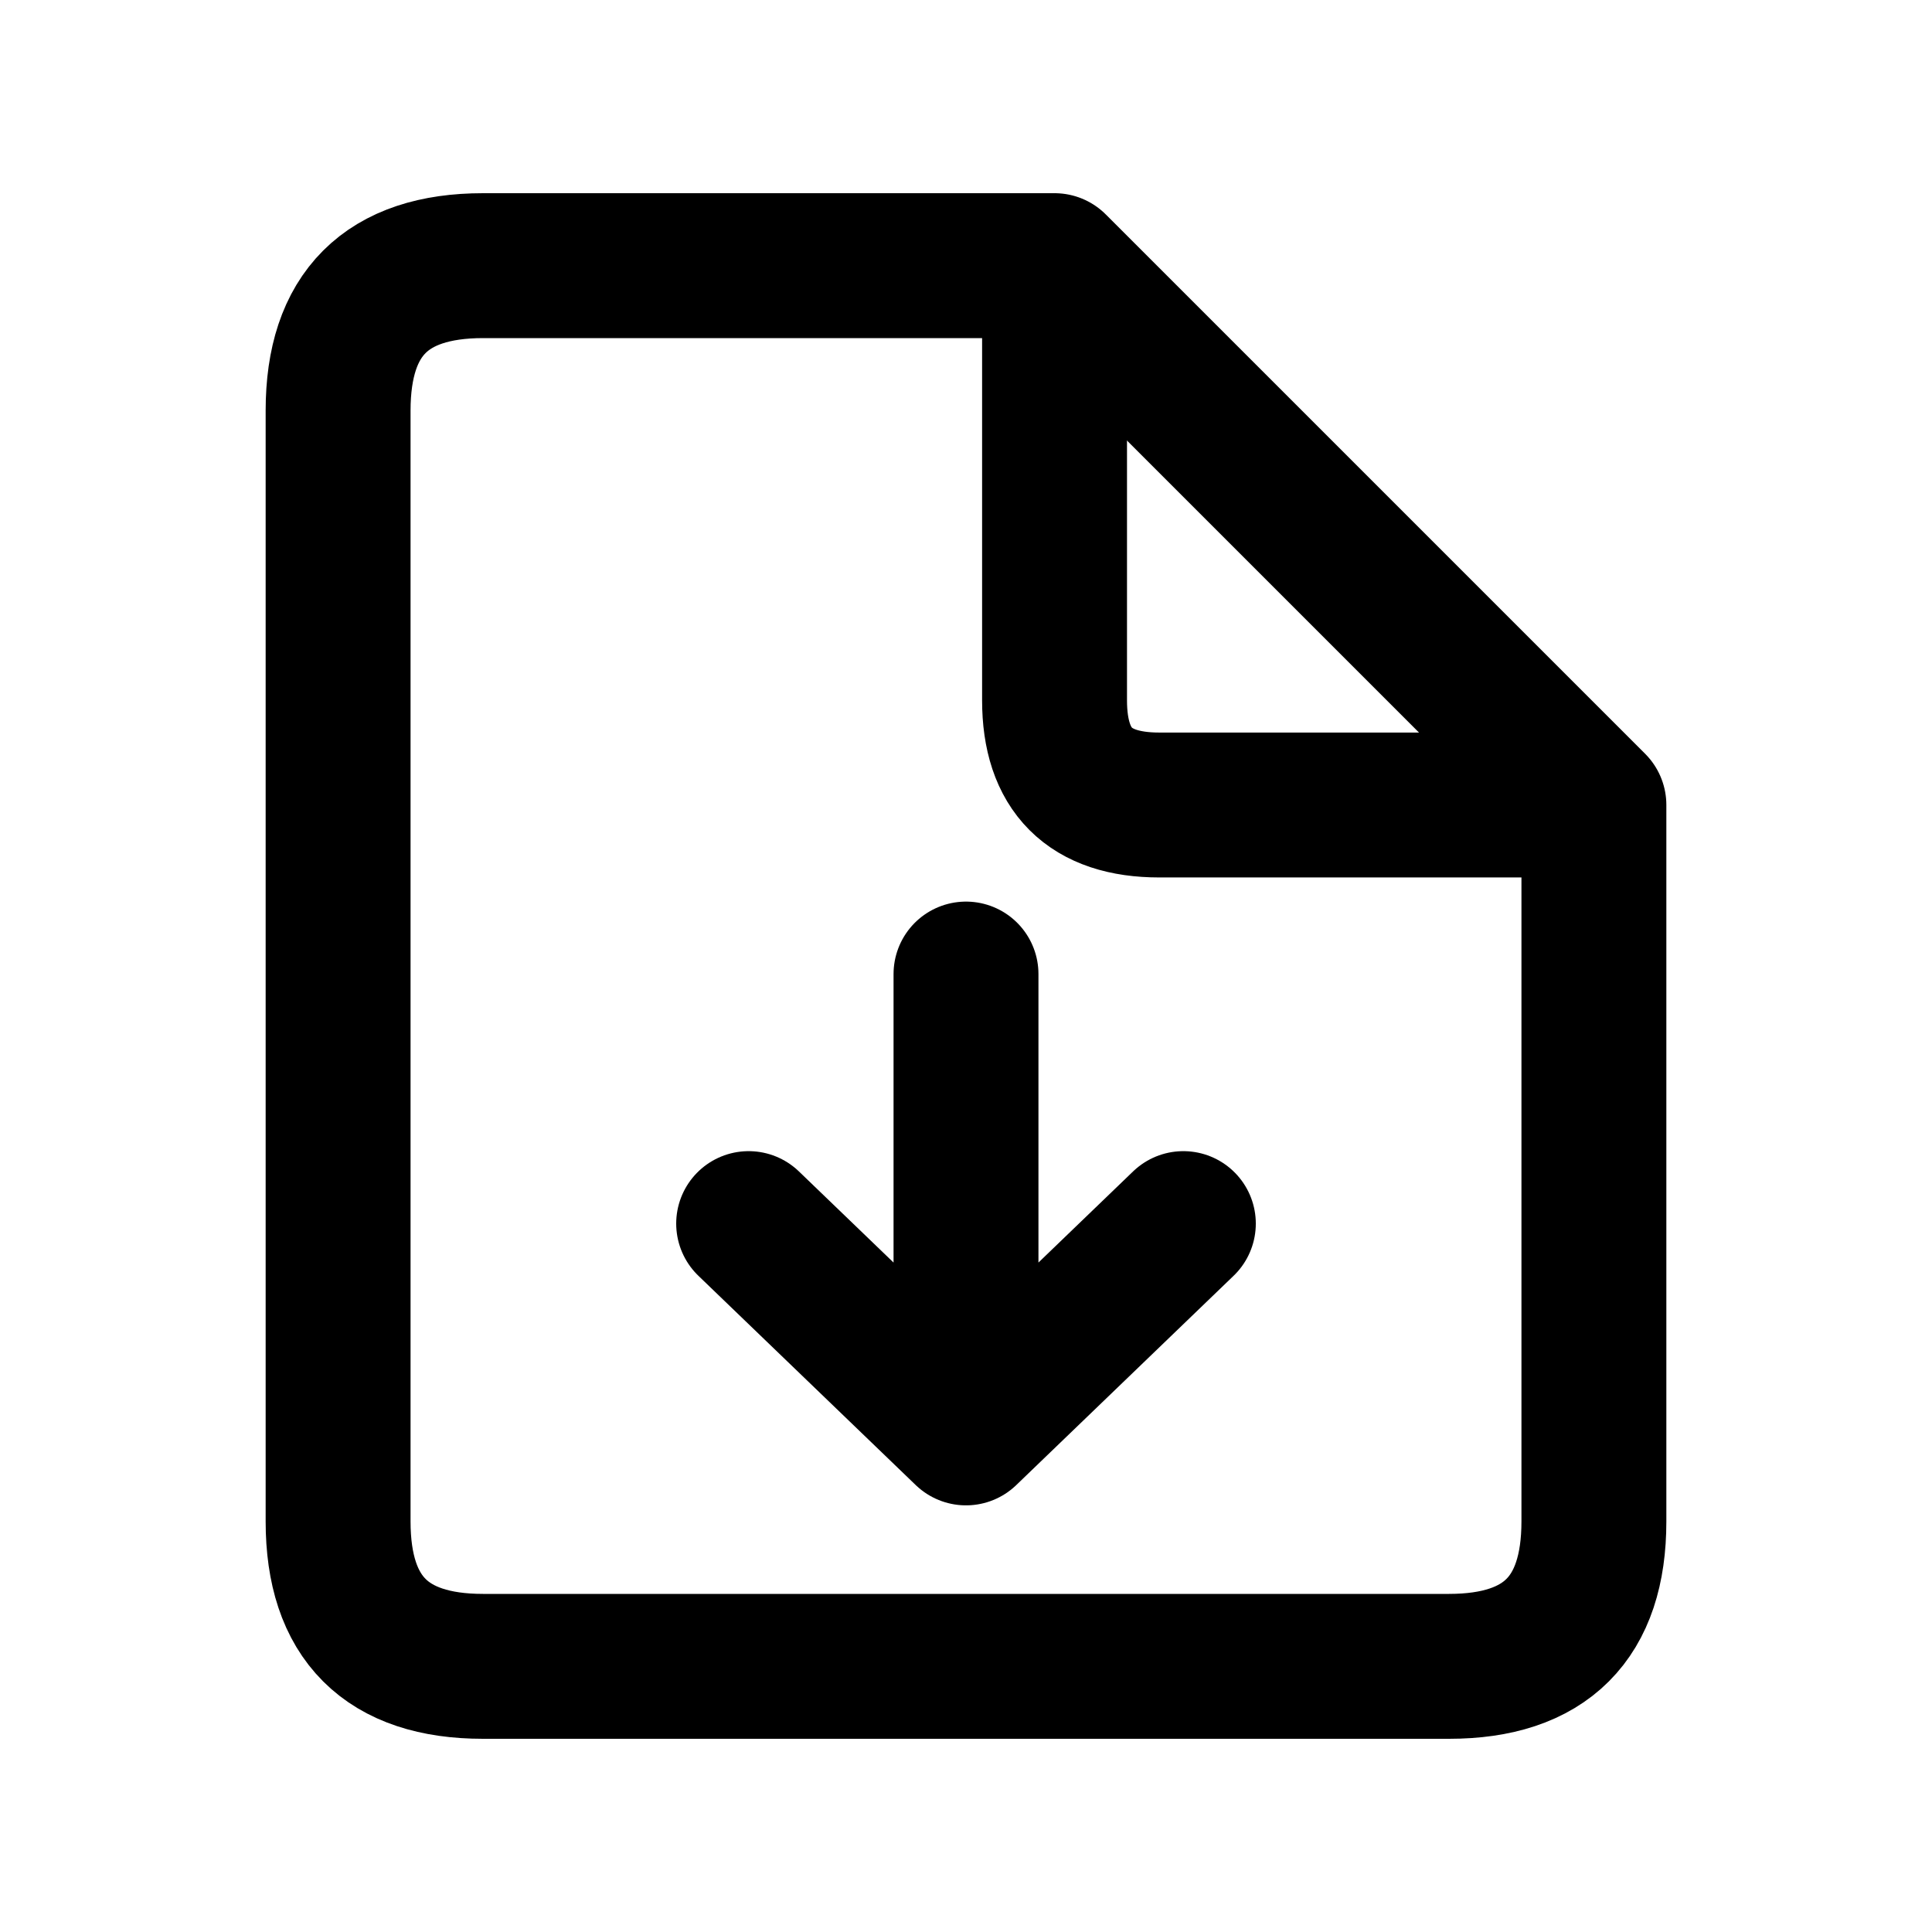
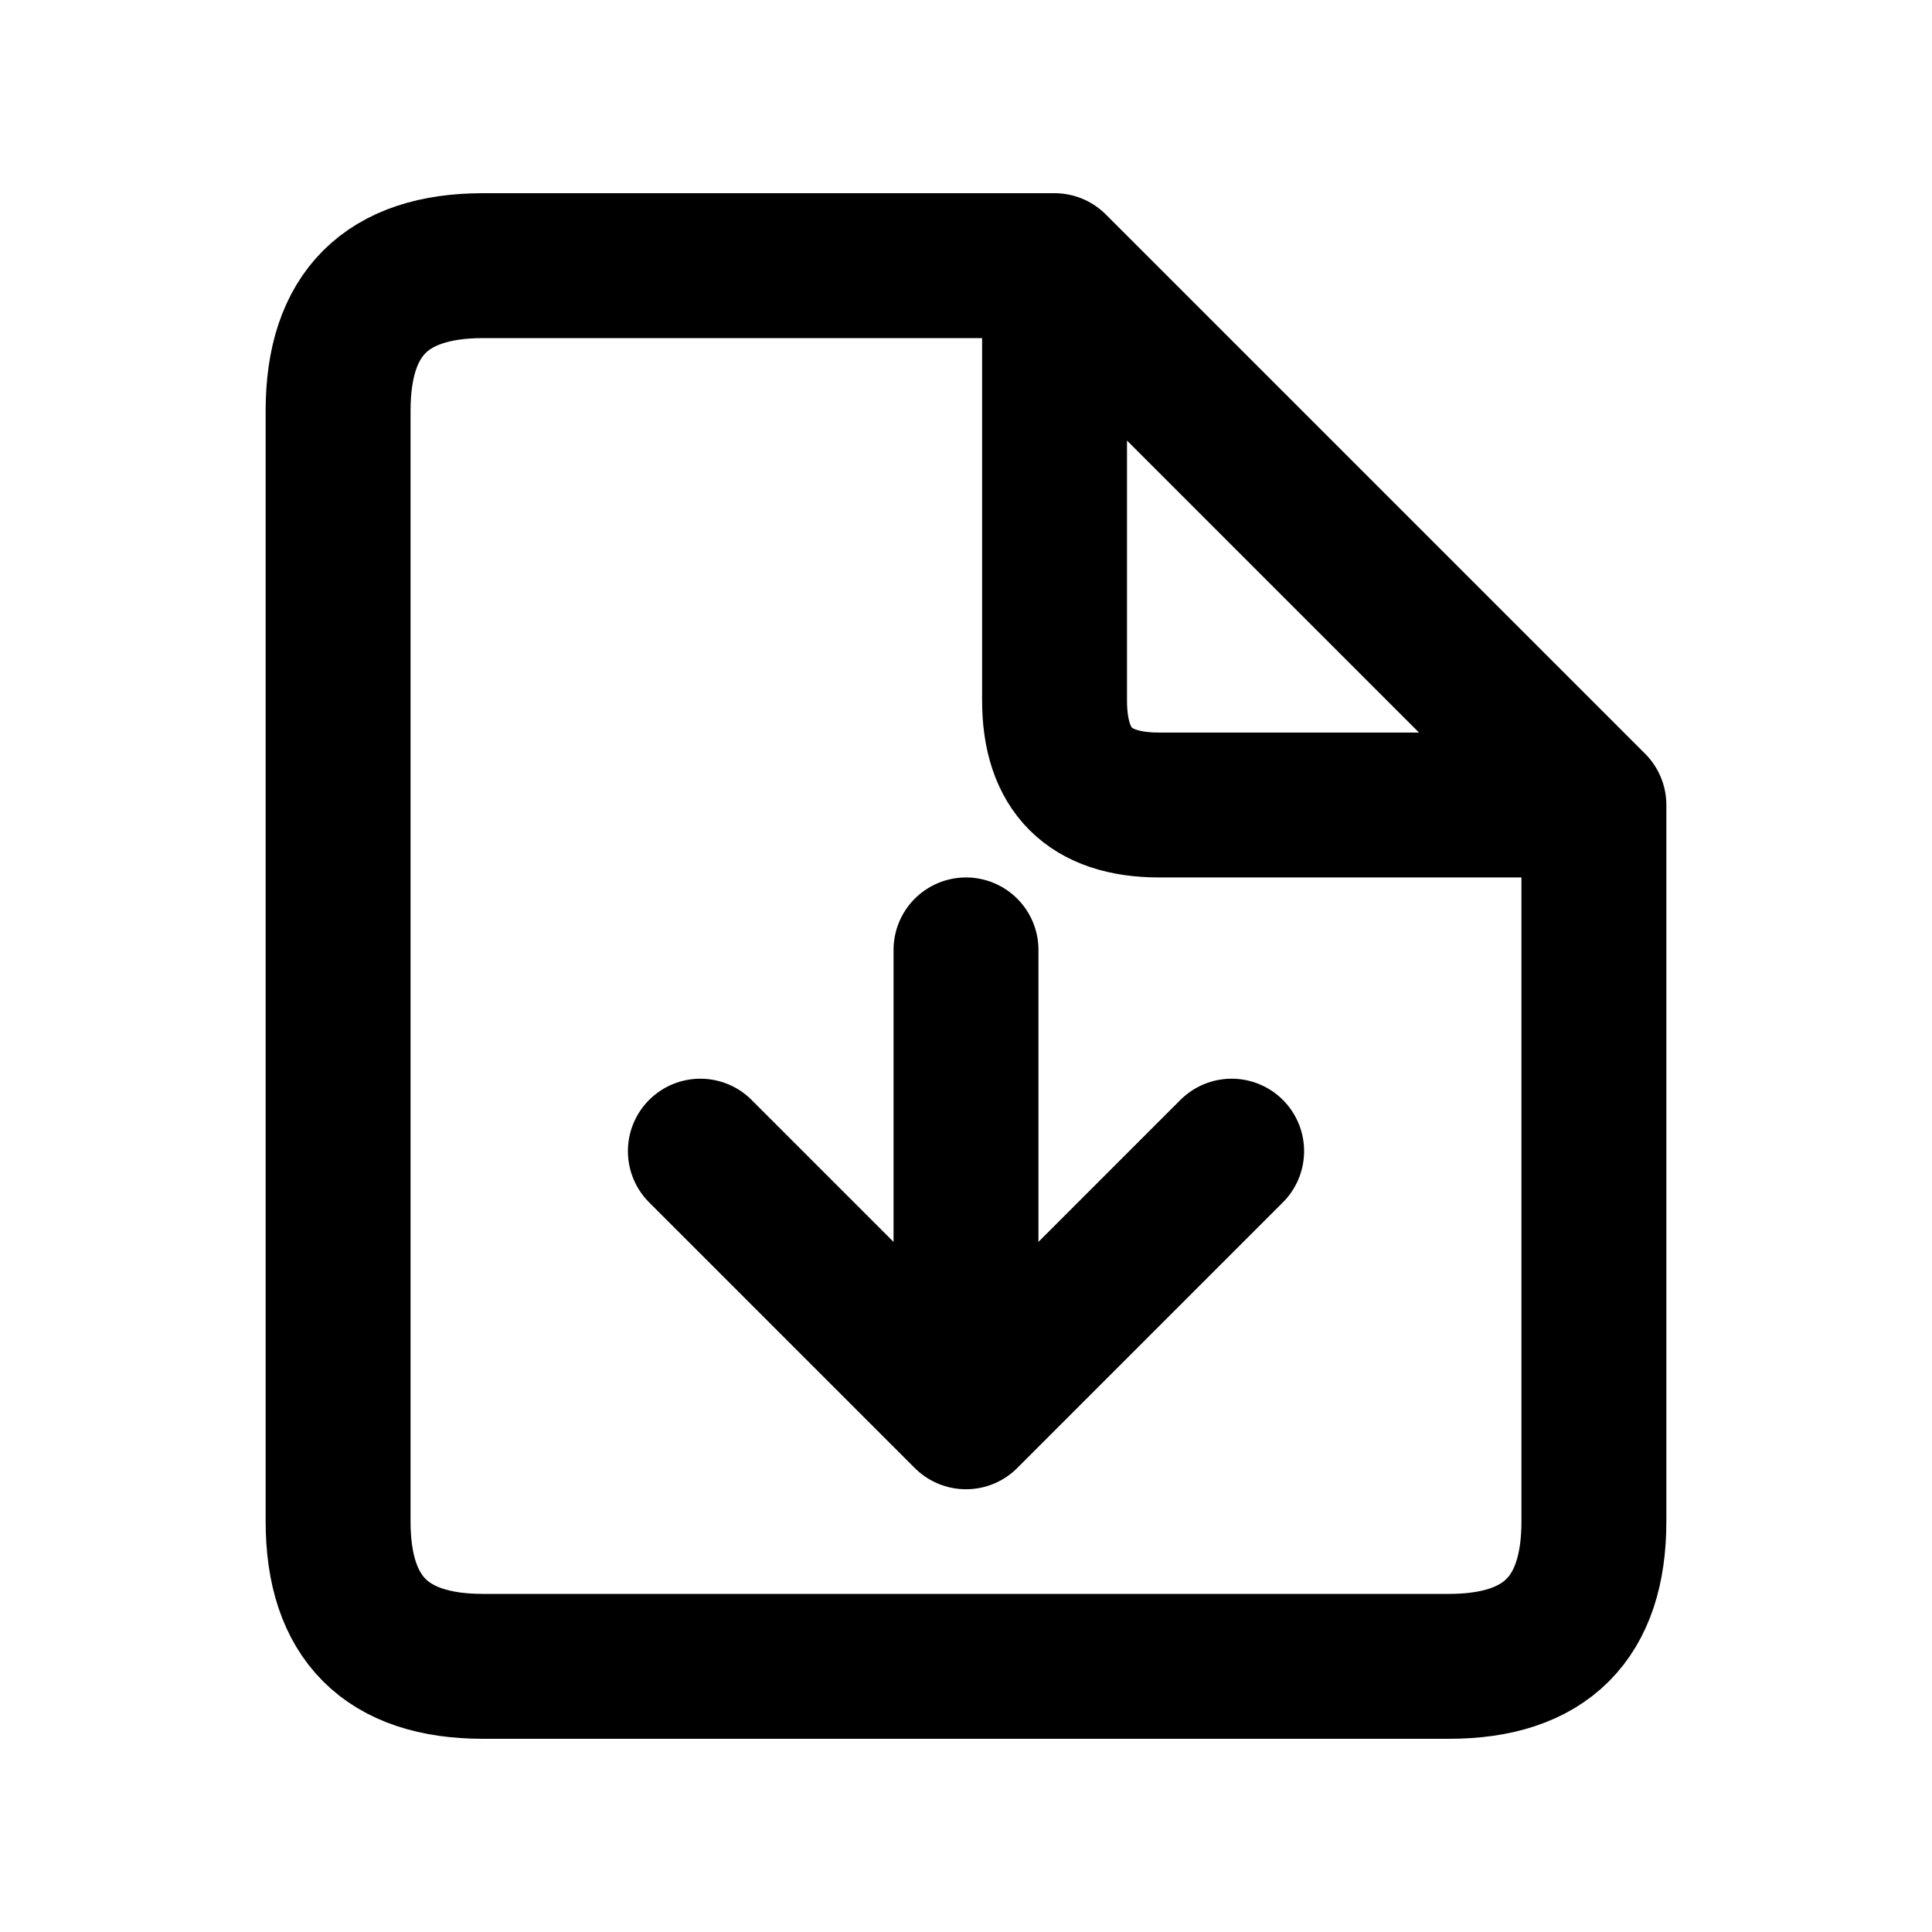
<svg xmlns="http://www.w3.org/2000/svg" width="24" height="24" viewBox="0 0 24 24" fill="none" stroke="currentColor" stroke-width="1.8" stroke-linecap="round" stroke-linejoin="round">
-   <path d="M13.1 3.3H6q-1.8 0-1.8 1.8v13.8q0 1.8 1.8 1.8h12q1.8 0 1.8-1.8V10l-6.7-6.7Z" />
-   <path d="M13.1 3.5v5.2q0 1.3 1.3 1.3h5.2" />
-   <path d="M12 12.1v5.7m-2.7-2.6 2.7 2.6 2.7-2.6" />
+   <path d="M13.1 3.3H6q-1.8 0-1.8 1.8v13.8q0 1.8 1.8 1.8h12q1.8 0 1.8-1.8V10Zm0 .2v5.2q0 1.3 1.3 1.3h5.2M12 11.8v5.8m-3.3-3.3 3.3 3.3 3.3-3.3" />
</svg>
